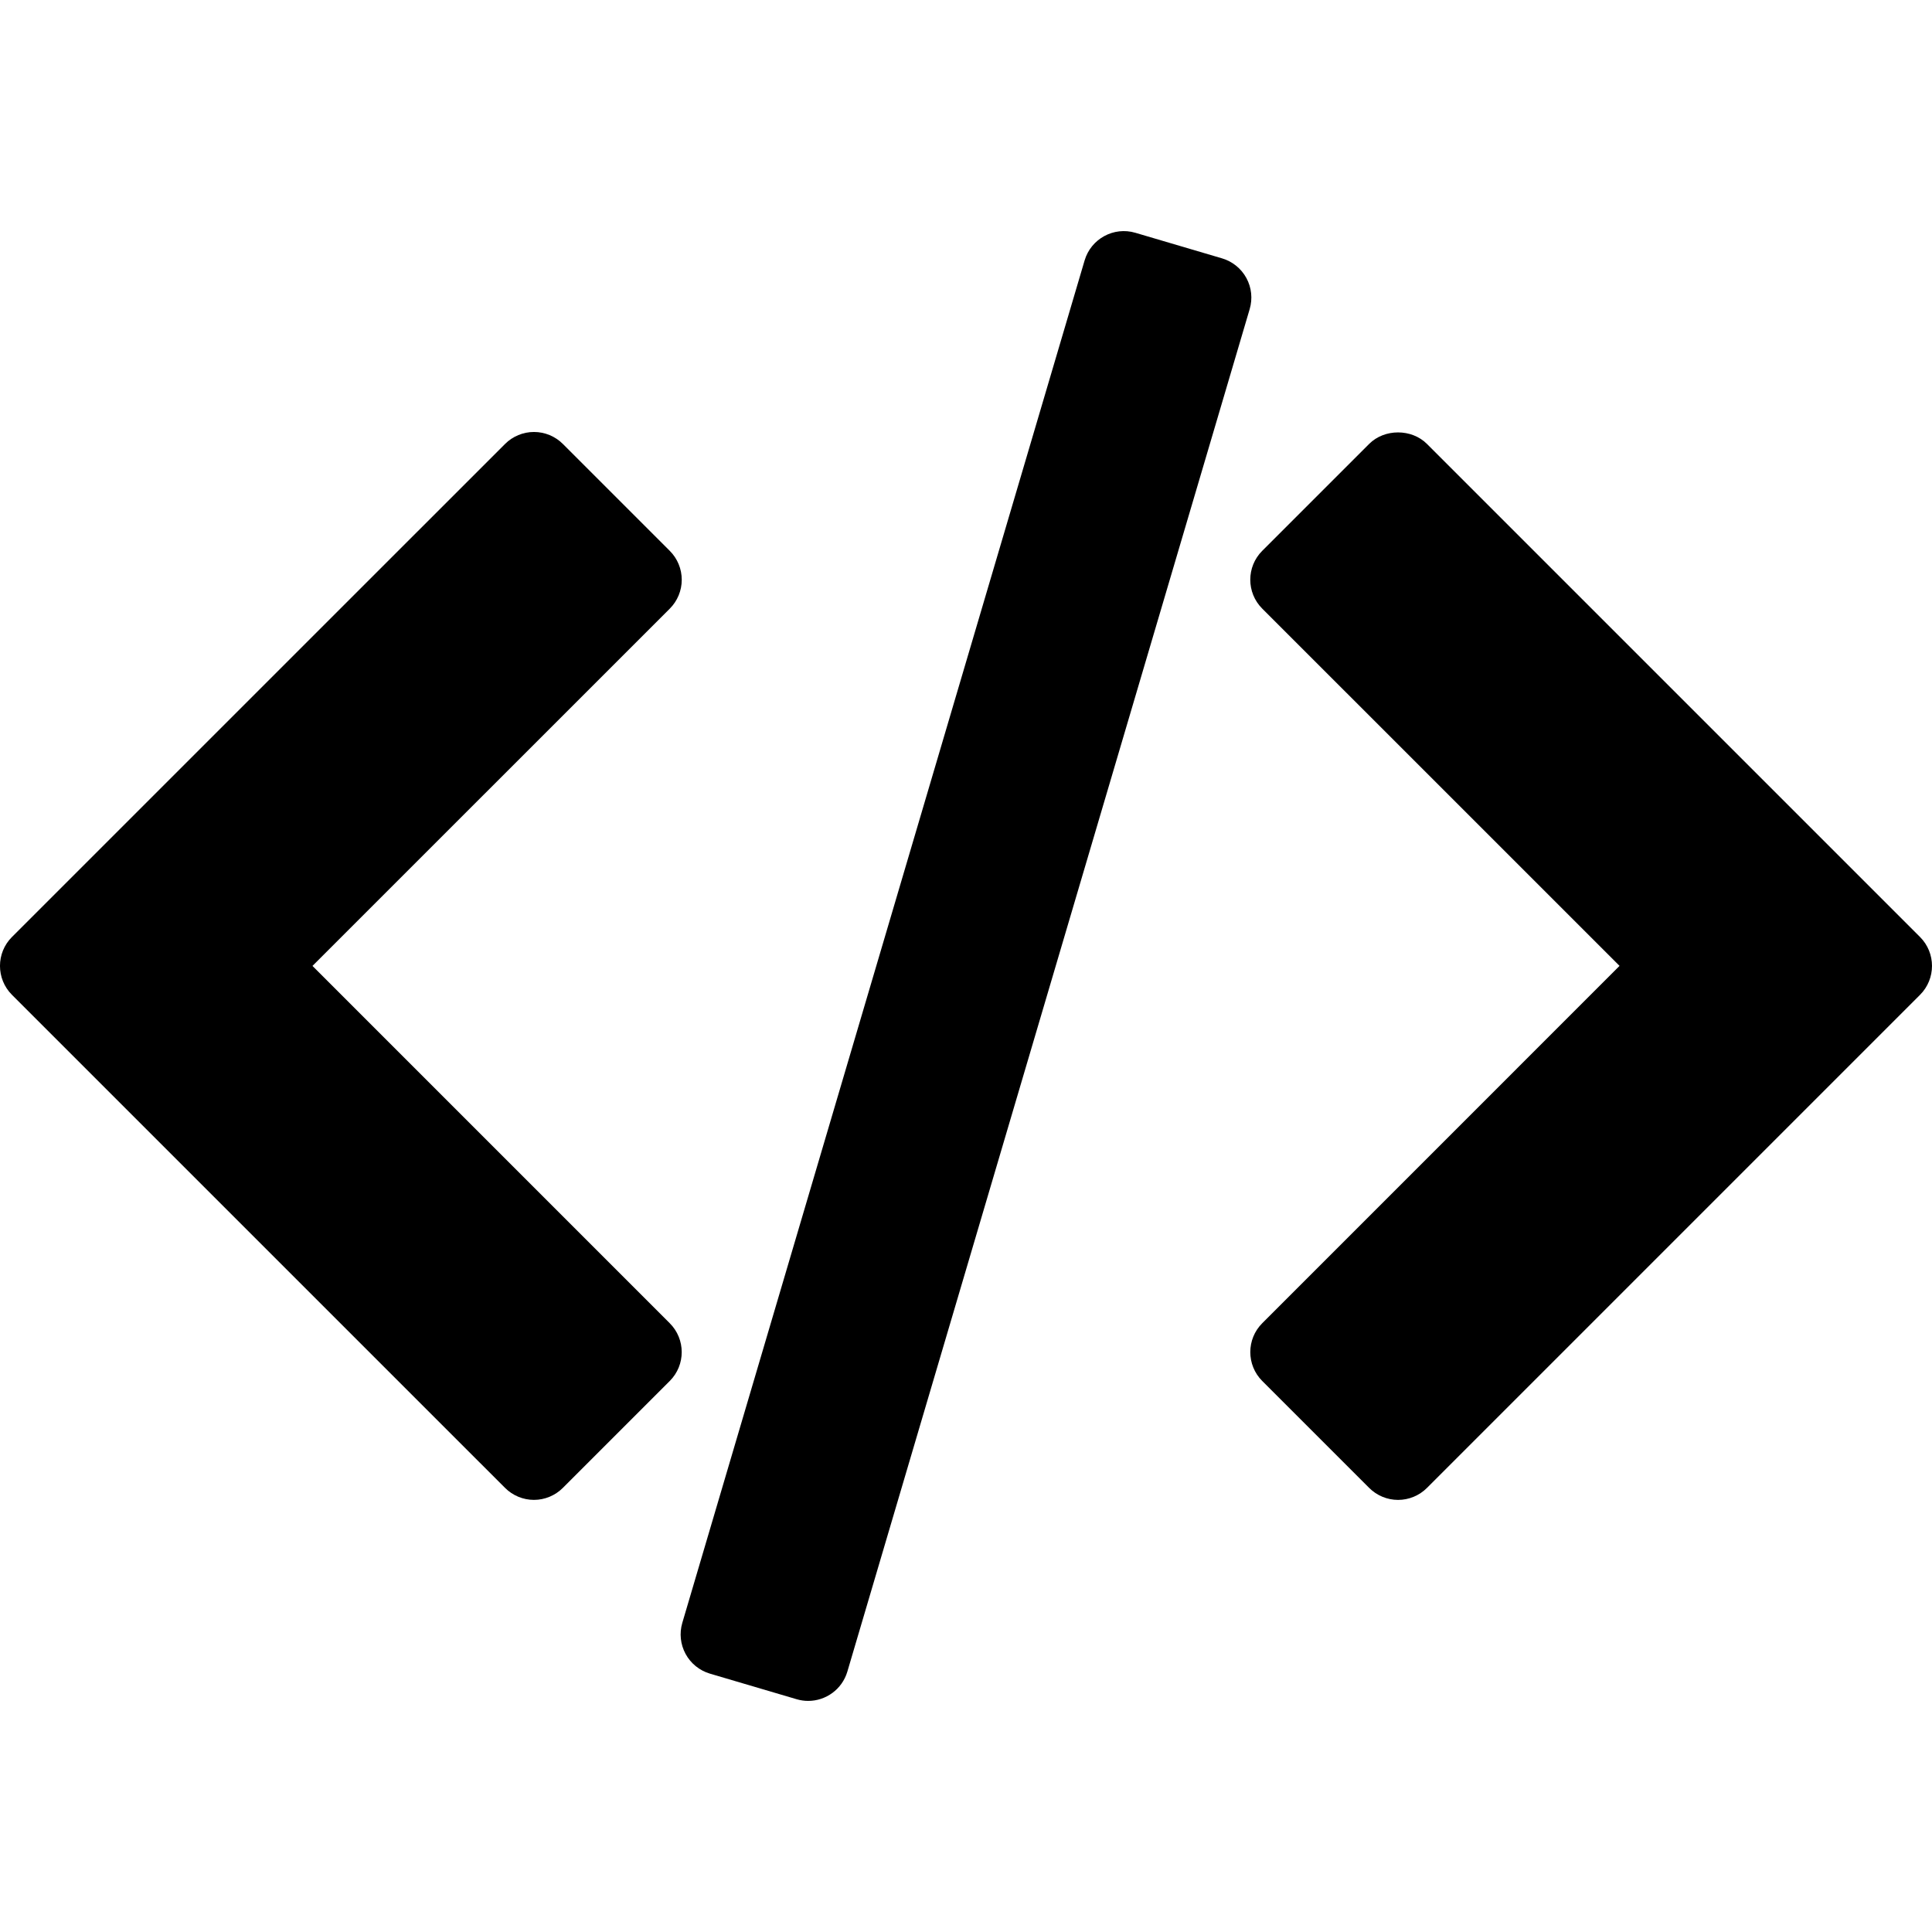
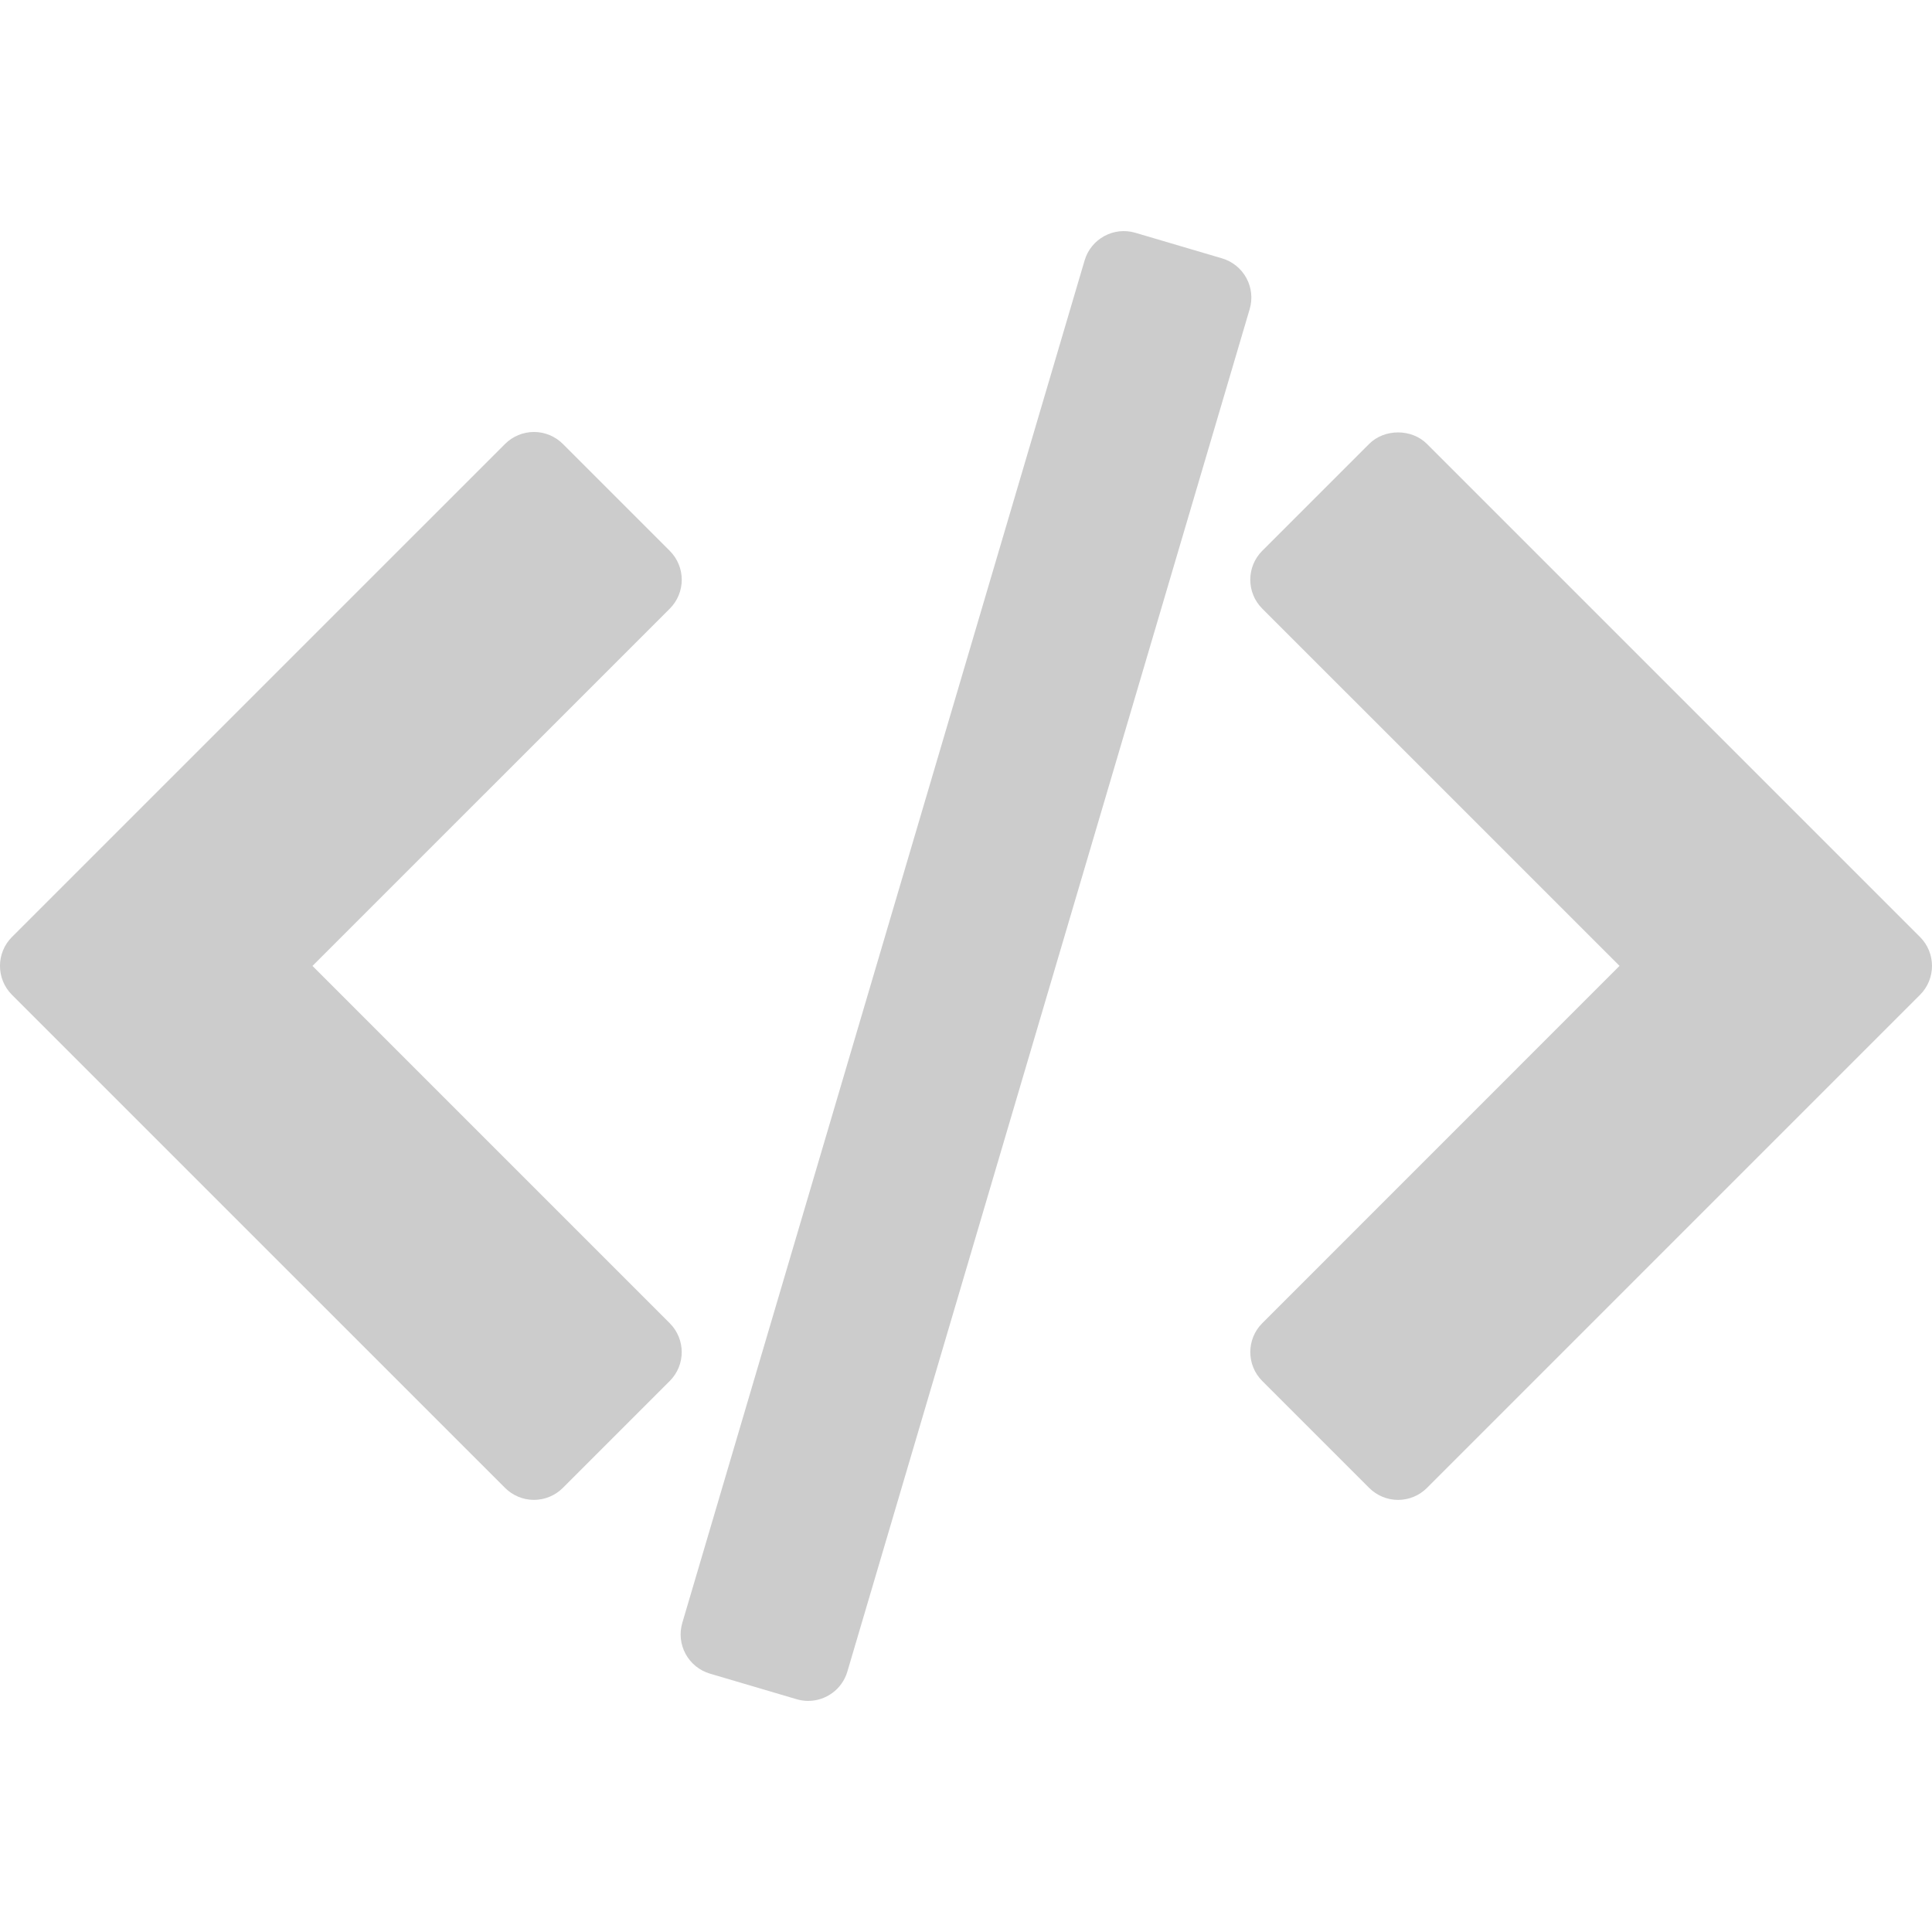
<svg xmlns="http://www.w3.org/2000/svg" version="1.1" id="Capa_1" x="0px" y="0px" width="94.504px" height="94.504px" viewBox="0 0 94.504 94.504" style="enable-background:new 0 0 94.504 94.504;" xml:space="preserve">
-   <g>
-     <g>
-       <path d="M93.918,45.833L69.799,21.714c-0.75-0.75-2.077-0.75-2.827,0l-5.229,5.229c-0.781,0.781-0.781,2.047,0,2.828    l17.477,17.475L61.744,64.724c-0.781,0.781-0.781,2.047,0,2.828l5.229,5.229c0.375,0.375,0.884,0.587,1.414,0.587    c0.529,0,1.039-0.212,1.414-0.587l24.117-24.118C94.699,47.881,94.699,46.614,93.918,45.833z" />
-       <path d="M32.759,64.724L15.285,47.248l17.477-17.475c0.375-0.375,0.586-0.883,0.586-1.414c0-0.53-0.21-1.039-0.586-1.414    l-5.229-5.229c-0.375-0.375-0.884-0.586-1.414-0.586c-0.53,0-1.039,0.211-1.414,0.586L0.585,45.833    c-0.781,0.781-0.781,2.047,0,2.829L24.704,72.78c0.375,0.375,0.884,0.587,1.414,0.587c0.53,0,1.039-0.212,1.414-0.587l5.229-5.229    C33.542,66.771,33.542,65.505,32.759,64.724z" />
-       <path d="M60.967,13.6c-0.254-0.466-0.682-0.812-1.19-0.962l-4.239-1.251c-1.058-0.314-2.172,0.293-2.484,1.352L33.375,79.382    c-0.15,0.509-0.092,1.056,0.161,1.521c0.253,0.467,0.682,0.812,1.19,0.963l4.239,1.251c0.189,0.056,0.38,0.083,0.567,0.083    c0.863,0,1.66-0.564,1.917-1.435l19.679-66.644C61.278,14.612,61.221,14.065,60.967,13.6z" />
+   <defs id="defs45" />
+   <g id="g10" style="fill:#cccccc">
+     <g id="g8" style="fill:#cccccc">
+       <path d="M93.918,45.833L69.799,21.714c-0.75-0.75-2.077-0.75-2.827,0l-5.229,5.229c-0.781,0.781-0.781,2.047,0,2.828    l17.477,17.475L61.744,64.724c-0.781,0.781-0.781,2.047,0,2.828l5.229,5.229c0.375,0.375,0.884,0.587,1.414,0.587    c0.529,0,1.039-0.212,1.414-0.587l24.117-24.118C94.699,47.881,94.699,46.614,93.918,45.833z" id="path2" style="fill:#cccccc" />
+       <path d="M32.759,64.724L15.285,47.248l17.477-17.475c0.375-0.375,0.586-0.883,0.586-1.414c0-0.53-0.21-1.039-0.586-1.414    l-5.229-5.229c-0.375-0.375-0.884-0.586-1.414-0.586c-0.53,0-1.039,0.211-1.414,0.586L0.585,45.833    c-0.781,0.781-0.781,2.047,0,2.829L24.704,72.78c0.375,0.375,0.884,0.587,1.414,0.587c0.53,0,1.039-0.212,1.414-0.587l5.229-5.229    C33.542,66.771,33.542,65.505,32.759,64.724z" id="path4" style="fill:#cccccc" />
+       <path d="M60.967,13.6c-0.254-0.466-0.682-0.812-1.19-0.962l-4.239-1.251c-1.058-0.314-2.172,0.293-2.484,1.352L33.375,79.382    c-0.15,0.509-0.092,1.056,0.161,1.521c0.253,0.467,0.682,0.812,1.19,0.963l4.239,1.251c0.189,0.056,0.38,0.083,0.567,0.083    c0.863,0,1.66-0.564,1.917-1.435l19.679-66.644C61.278,14.612,61.221,14.065,60.967,13.6z" id="path6" style="fill:#cccccc" />
    </g>
  </g>
-   <g>
- </g>
-   <g>
- </g>
-   <g>
- </g>
-   <g>
- </g>
-   <g>
- </g>
-   <g>
- </g>
-   <g>
- </g>
-   <g>
- </g>
-   <g>
- </g>
-   <g>
- </g>
-   <g>
- </g>
-   <g>
- </g>
-   <g>
- </g>
-   <g>
- </g>
-   <g>
- </g>
</svg>
